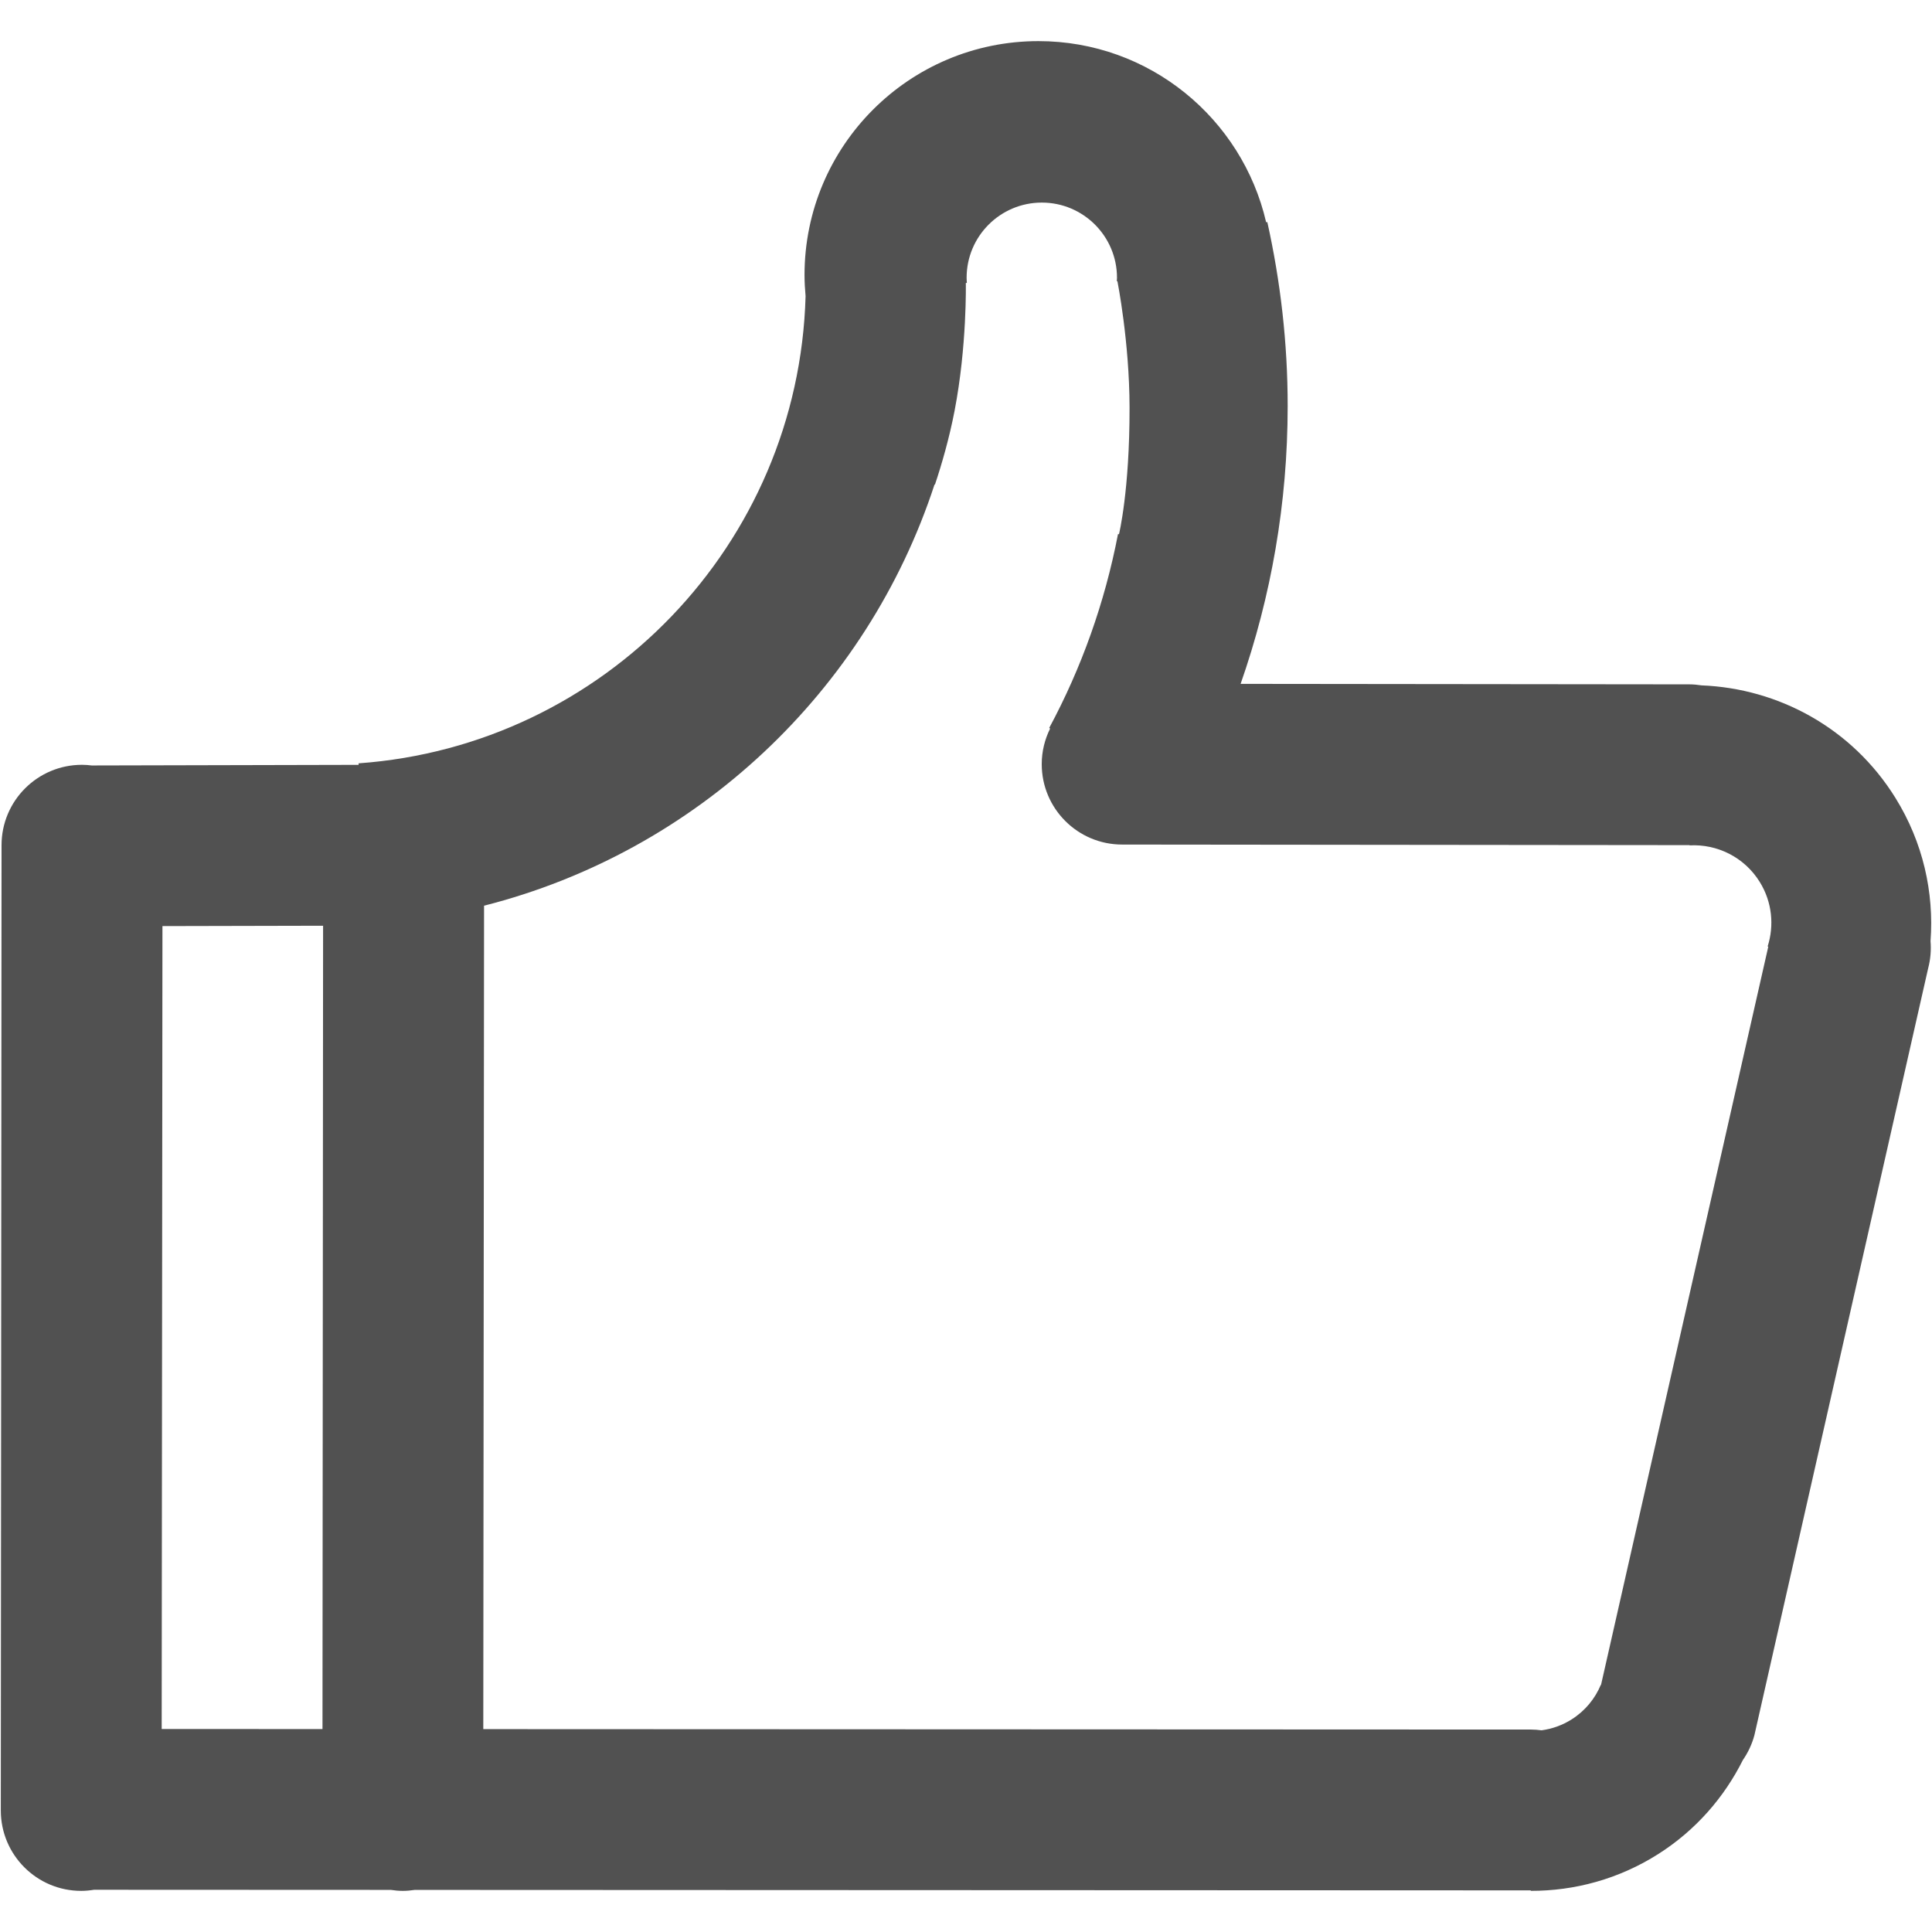
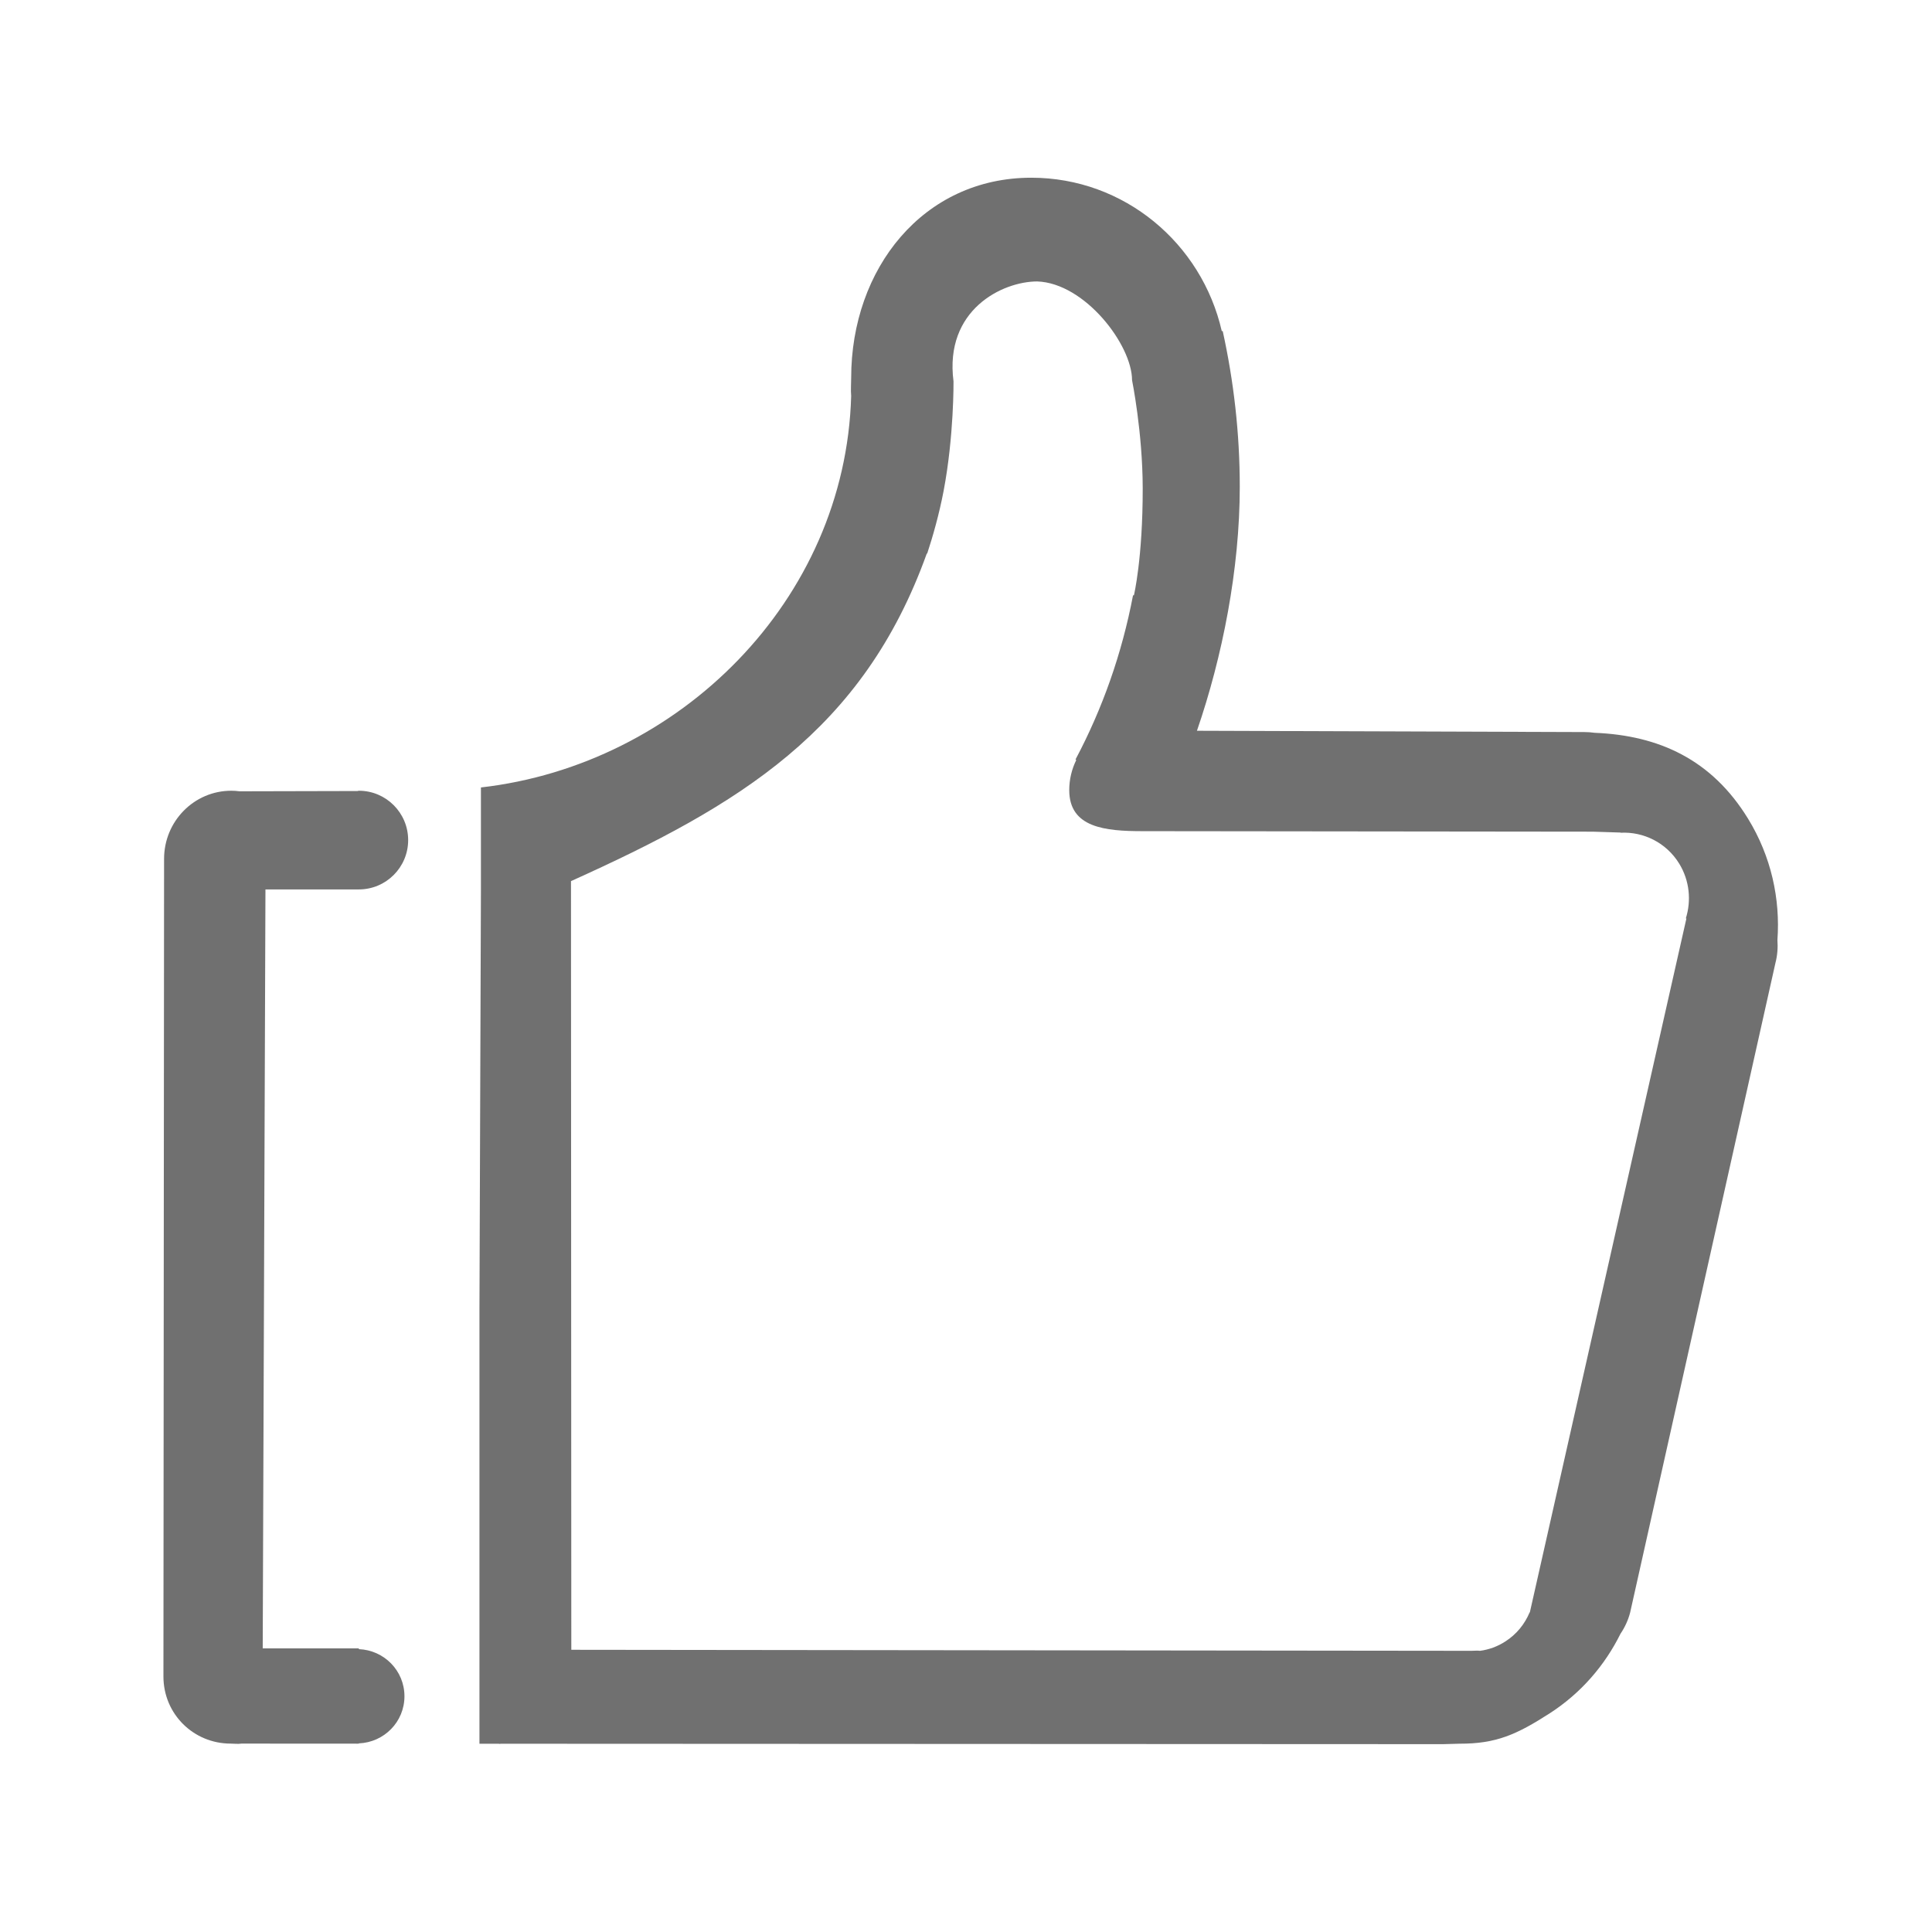
- <svg xmlns="http://www.w3.org/2000/svg" t="1638330599478" class="icon" viewBox="0 0 1024 1024" version="1.1" p-id="3074" width="200" height="200">
+ <svg xmlns="http://www.w3.org/2000/svg" t="1640846253531" class="icon" viewBox="0 0 1024 1024" version="1.1" p-id="5572" width="200" height="200">
  <defs>
    <style type="text/css" />
  </defs>
-   <path d="M1023.219 498.802c0.379 4.71 0.028 9.552-1.249 14.378L929.884 919.64c-1.293 4.87-3.424 9.29-6.126 13.221-9.863 19.692-24.86 37.108-44.798 49.79-21.006 13.35-44.464 19.584-67.638 19.541l0-0.255-591.504-0.248c-2.067 0.307-4.161 0.515-6.316 0.515-2.161 0-4.263-0.208-6.346-0.523l-157.335-0.066c-2.212 0.355-4.462 0.588-6.775 0.588-23.54 0-42.616-19.078-42.616-42.613l0.387-511.61c0-23.538 19.084-42.615 42.624-42.615 1.759 0 3.482 0.137 5.189 0.351l141.427-0.329 0-0.804c130.127-9.314 233.238-115.991 236.918-247.598-0.328-3.703-0.563-7.425-0.563-11.214 0-68.468 55.501-123.977 123.977-123.977 58.84 0 107.996 41.031 120.693 96.008l0.627-0.081c6.979 31.387 10.784 63.969 10.784 97.452 0 51.626-8.814 101.178-24.941 147.291l237.867 0.257c2.19 0 4.328 0.218 6.432 0.541 40.615 1.596 79.732 22.509 102.774 59.648C1019.283 446.528 1025.13 473.066 1023.219 498.802M85.7 916.404l85.224 0.036 0.321-425.779-85.144 0.19L85.7 916.404 85.7 916.404zM932.695 467.438c-8.192-13.209-22.662-20.152-37.164-19.37l0-0.126c-0.035 0-0.074 0-0.108 0l-300.67-0.312c-23.531 0-42.614-19.086-42.614-42.623 0-6.775 1.628-13.163 4.445-18.851l-0.453-0.373c17.025-31.694 29.409-66.243 36.431-102.689l0.533 0.014c0 0 5.667-23.012 5.593-67.148-0.059-34.964-6.432-66.884-6.432-66.884l-0.321 0c0.028-0.621 0.096-1.226 0.096-1.854 0-22.004-17.845-39.848-39.849-39.848-22.015 0-39.858 17.843-39.858 39.848 0 0.92 0.081 1.826 0.139 2.731l-0.556 0.008c0 0 0.679 33.271-5.964 67.775-2.821 14.638-6.783 28.289-10.392 39.102-0.074-0.035-0.137-0.065-0.21-0.101-35.868 109.66-126.06 194.665-238.779 223.299l-0.408 436.435 555.37 0.226c1.876 0 3.71 0.161 5.52 0.406 5.542-0.738 11.018-2.652 16.048-5.851 7.14-4.535 12.323-10.971 15.361-18.232l0.11 0.062 88.662-391.339-0.343-0.102C940.425 490.574 939.301 478.088 932.695 467.438" p-id="3075" fill="#515151" />
+   <path d="M190.193 471.412c14.446 0 26.139-11.719 26.139-26.138 0-14.445-11.693-26.165-26.139-26.165-0.271 0-0.49 0.149-0.737 0.149l-62.496 0.146c-1.425-0.195-2.9-0.296-4.374-0.296-19.677 0-35.621 16.142-35.621 36.115L86.622 888.55c0 19.949 15.968 35.598 35.67 35.598 1.917 0 3.809 0.293 5.65 0l61.023 0.023c0.099 0 0.148 0.048 0.248 0.048 0.097 0 0.146-0.048 0.245-0.048l0.737 0 0-0.148c13.413-0.54 24.175-11.422 24.175-24.96 0-13.56-10.76-24.442-24.175-24.982l0-0.394-50.949 0 1.45-402.276L190.193 471.41z" p-id="5573" fill="#707070" />
+   <path d="M926.522 433.948c-19.283-31.445-47.339-44.172-81.289-45.546-1.77-0.247-3.537-0.393-5.381-0.393l-205.447-0.689c13.463-39.06 22.699-85.589 22.699-129.317 0-28.35-3.194-55.963-9.042-82.543l-0.49 0.049c-10.638-46.579-51.736-81.315-100.967-81.315-57.264 0-95.466 48.151-95.466 106.126 0 3.242-0.295 6.387 0 9.532-2.996 108.387-91.24 195.549-196.236 207.513l0 54.882-0.786 222.227 0 229.745 10.71 0 500.025 0.222 8.746-0.244c19.357 0.049 30.24-4.818 47.804-16.116 16.683-10.761 29.237-25.501 37.491-42.156 2.26-3.341 4.029-7.075 5.106-11.201l77.018-344.324c1.056-4.053 1.349-8.181 1.056-12.161C943.643 476.446 938.782 453.945 926.522 433.948zM893.826 486.838l-82.984 367.783-0.099-0.049c-2.555 6.142-6.88 11.596-12.872 15.427-4.177 2.727-8.774 4.351-13.415 4.964-1.498-0.195-3.046 0-4.62 0l-477.029-0.54-0.172-407.409c89.323-40.266 154.842-79.671 188.596-173.661 0.073 0.025 0.125 0.049 0.195 0.073 2.999-9.137 6.314-20.734 8.697-33.164 5.551-29.186 5.259-58.124 5.259-58.124-4.937-37.98 25.941-52.965 44.364-52.965 25.304 0.861 50.264 33.657 50.264 52.327 0 0 5.601 27.564 5.65 57.191 0.048 37.366-4.667 56.848-4.667 56.848l-0.467 0c-5.873 30.879-16.214 60.139-30.465 86.965l0.368 0.343c-2.359 4.816-3.709 10.221-3.709 15.943 0 19.923 19.089 21.742 38.766 21.742l238.762 0.27c0 0 14.666 0.466 14.691 0.466l0 0.1c12.132-0.639 24.222 5.208 31.1 16.41 5.504 9.016 6.438 19.605 3.486 28.988L893.826 486.838z" p-id="5574" fill="#707070" />
+   <path d="M264.827 924.319c0.319 0.025 0.441 0.025 0.296-0.025 0.244-0.048 0.367-0.075-0.296-0.075s-0.539 0.027-0.271 0.075C264.434 924.343 264.532 924.343 264.827 924.319z" p-id="5575" fill="#707070" />
</svg>
